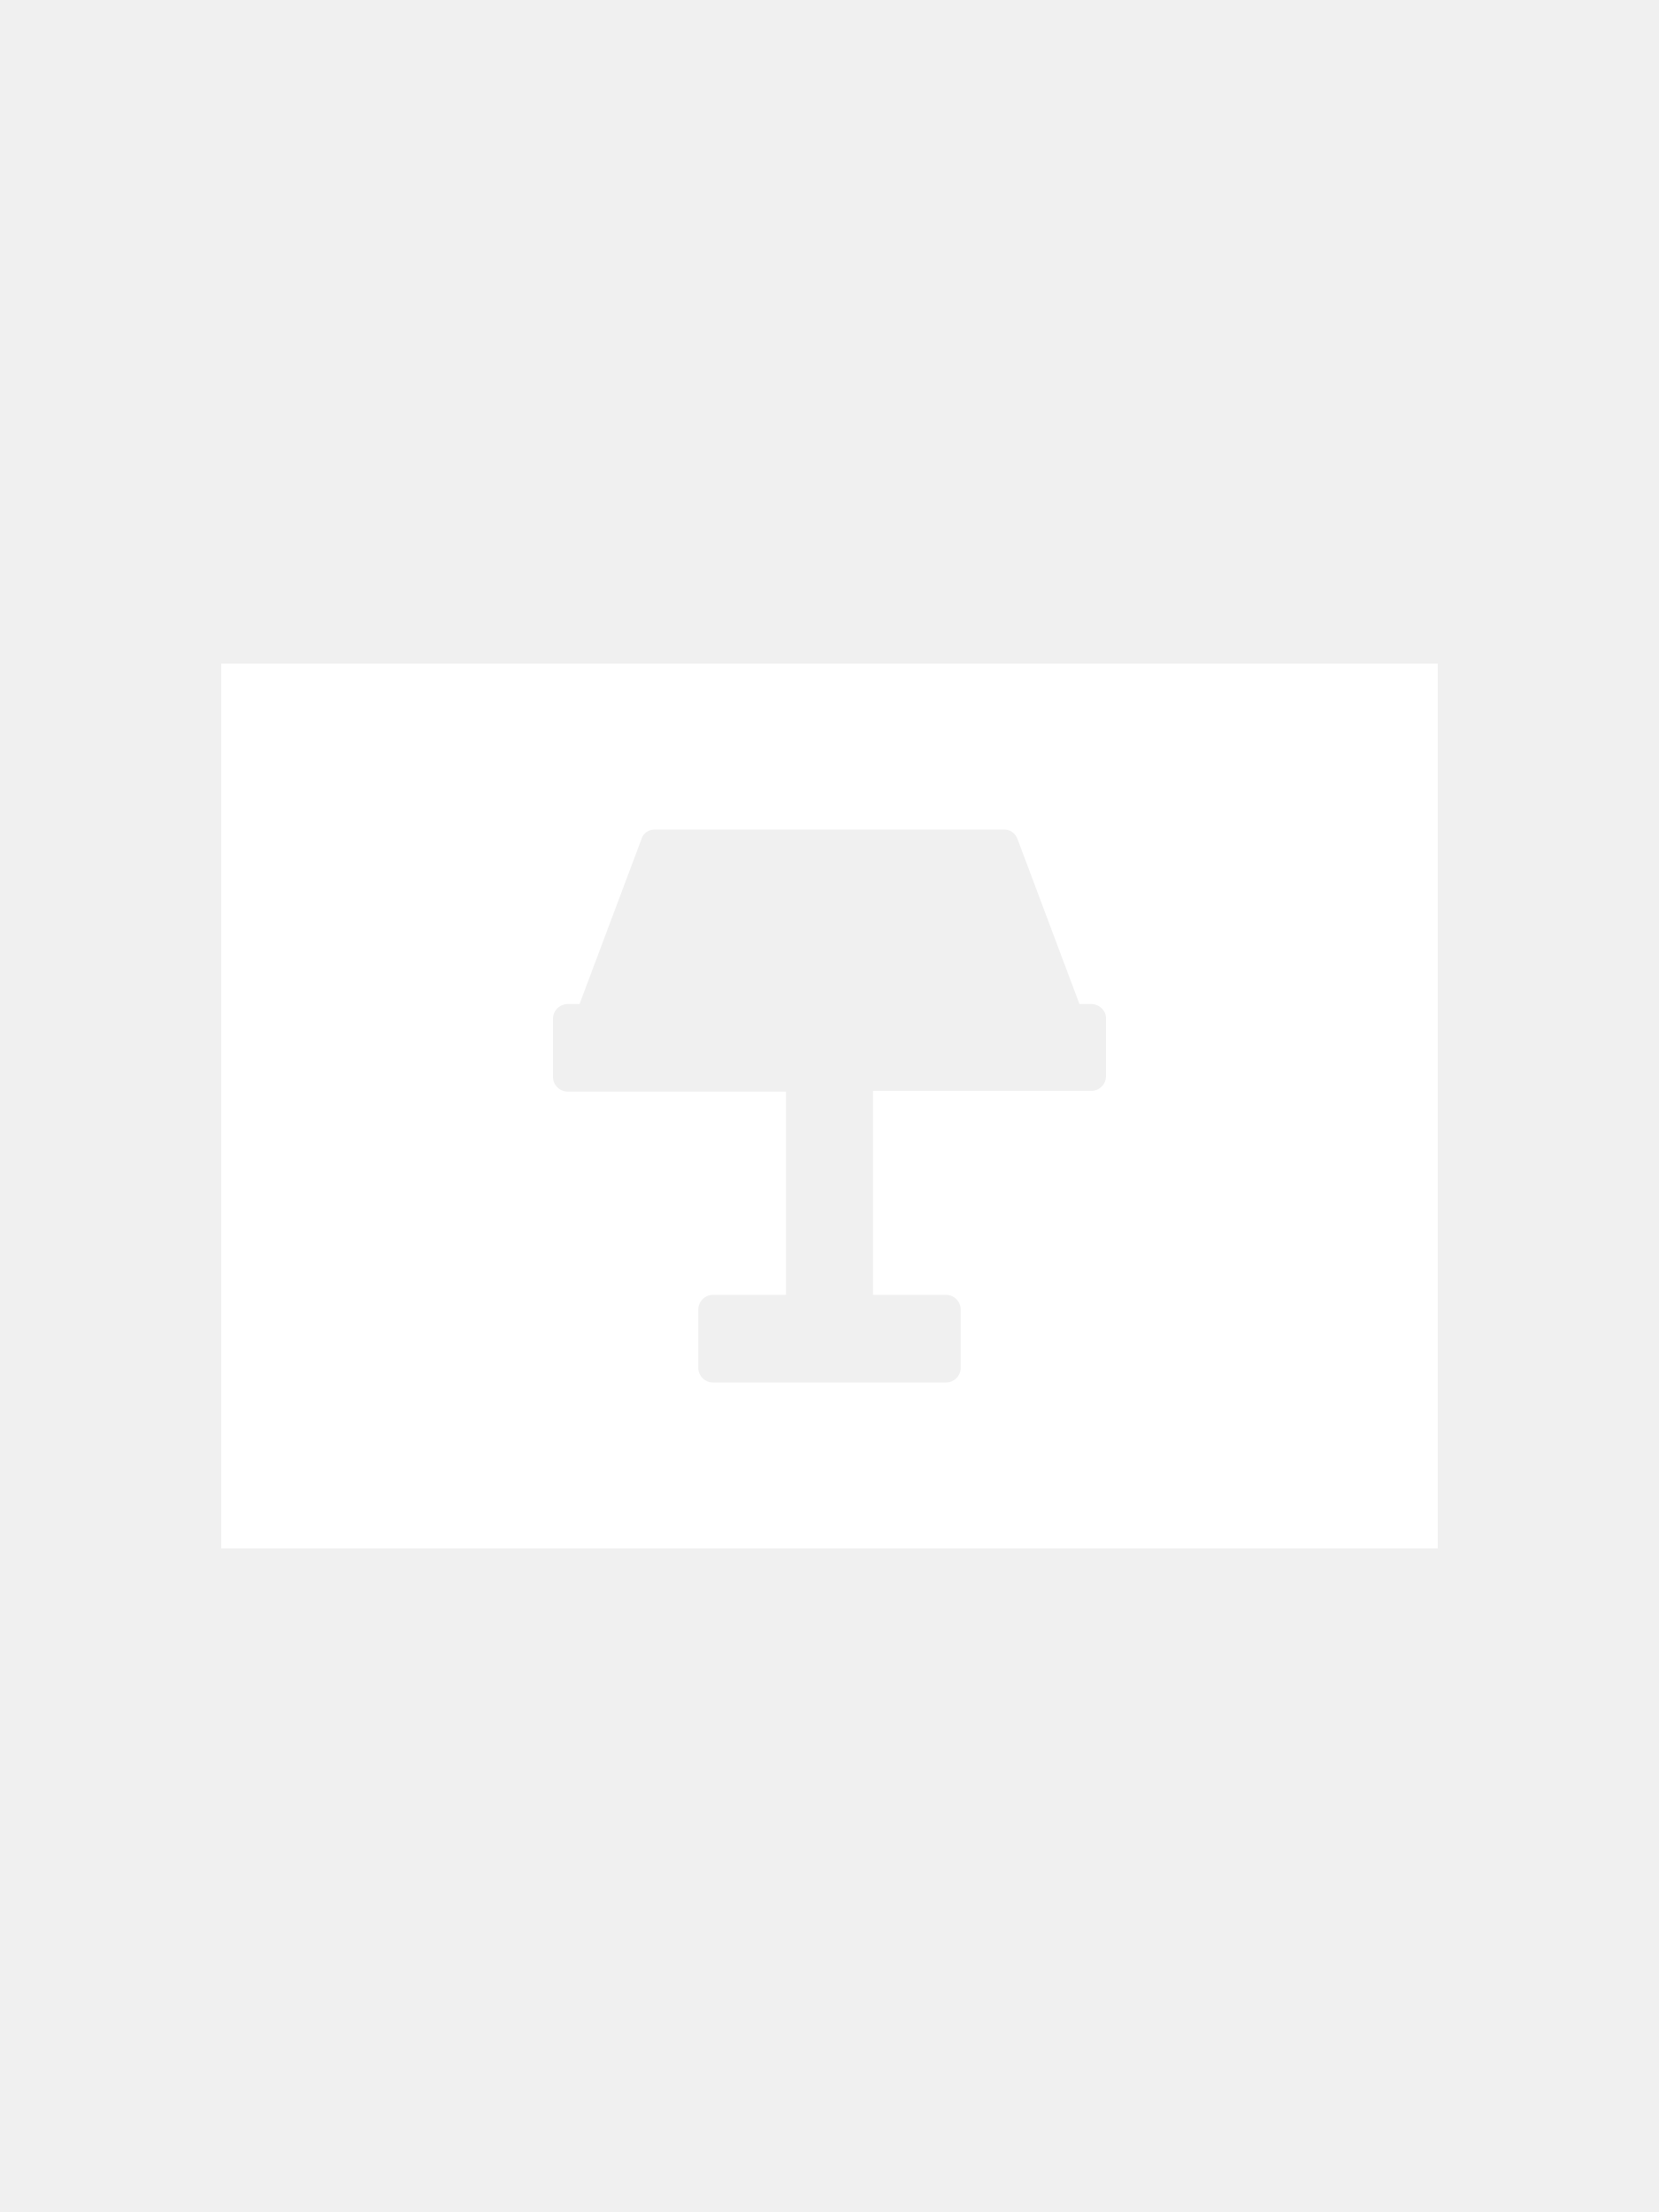
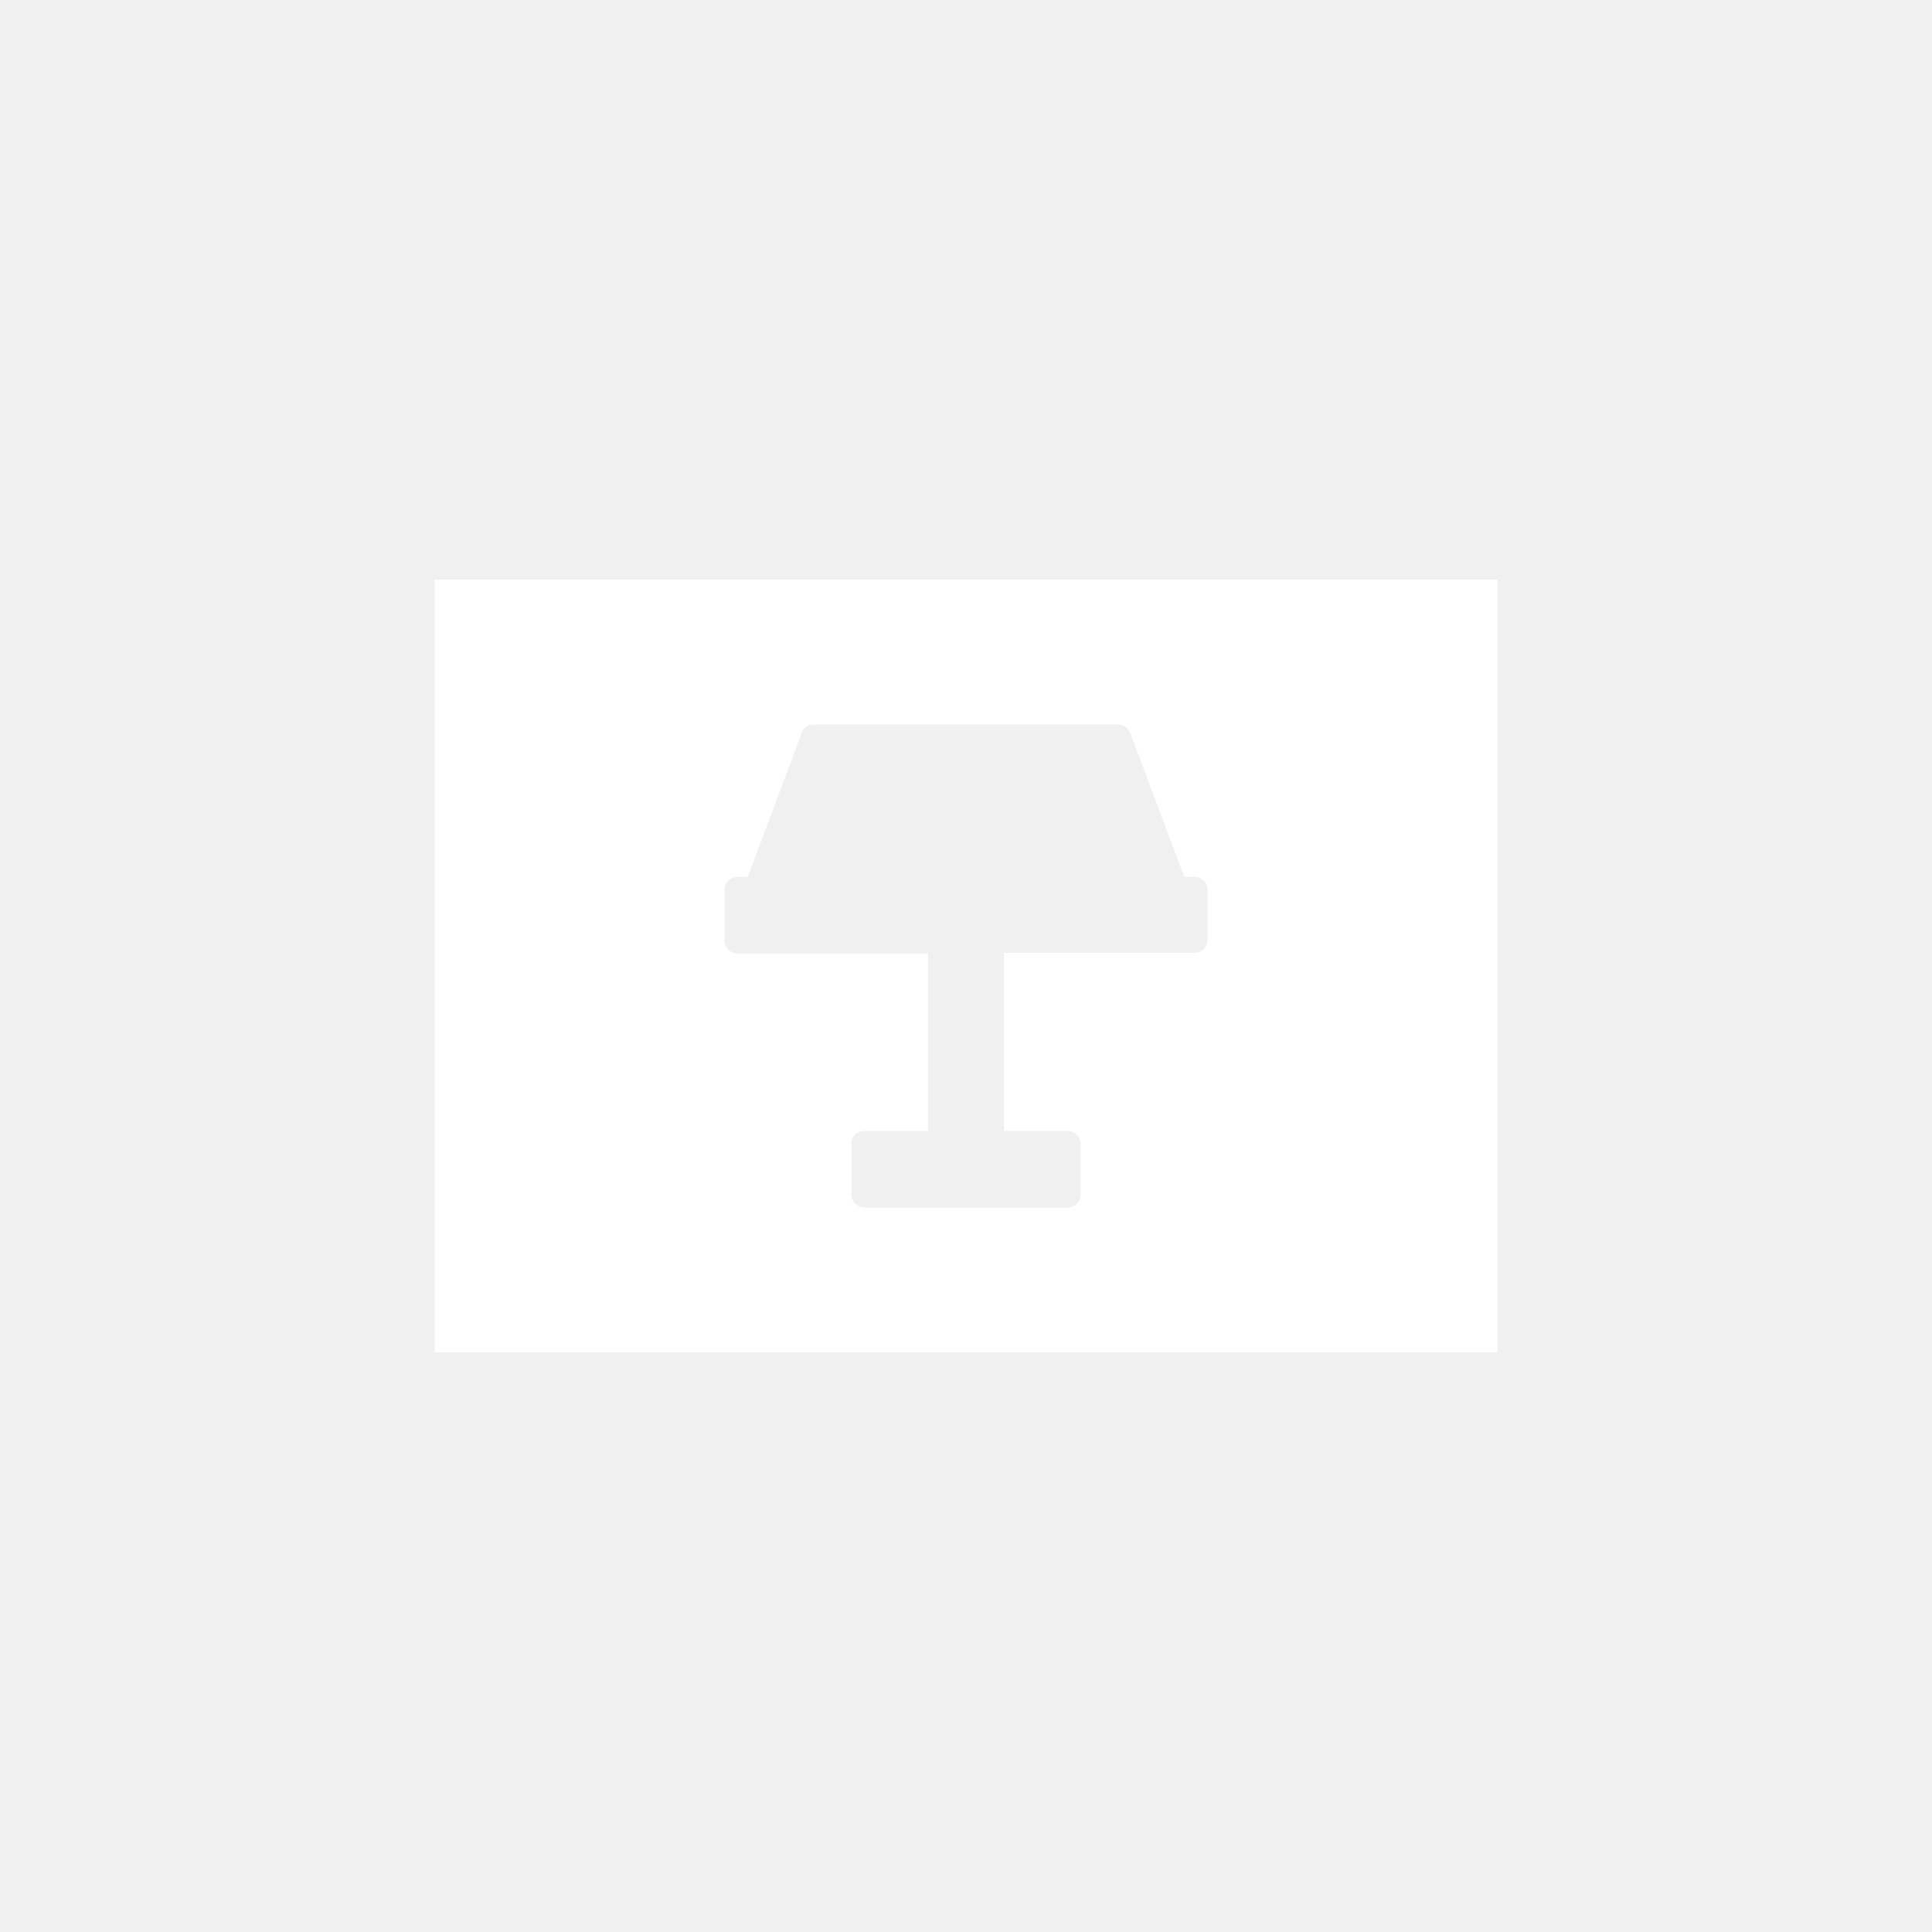
- <svg xmlns="http://www.w3.org/2000/svg" width="30px" height="40px" viewBox="0 0 30 40" version="1.1">
-   <defs />
-   <g id="Page-1" stroke="none" stroke-width="1" fill="none" fill-rule="evenodd">
-     <g id="slides" fill="#FFFFFF">
-       <path d="M4,12 L26,12 L26,28 L4,28 L4,12 Z M19.733,18.156 L19.52,18.156 L18.4,15.173 C18.36,15.067 18.267,15 18.16,15 L11.84,15 C11.733,15 11.627,15.067 11.6,15.173 L10.48,18.156 L10.267,18.156 C10.12,18.156 10,18.276 10,18.422 L10,19.474 C10,19.621 10.12,19.74 10.267,19.74 L14.213,19.74 L14.213,23.415 L12.893,23.415 C12.747,23.415 12.627,23.535 12.627,23.682 L12.627,24.734 C12.627,24.88 12.747,25 12.893,25 L17.107,25 C17.253,25 17.373,24.88 17.373,24.734 L17.373,23.682 C17.373,23.535 17.253,23.415 17.107,23.415 L15.787,23.415 L15.787,19.727 L19.733,19.727 C19.88,19.727 20,19.607 20,19.461 L20,18.409 C20,18.276 19.88,18.156 19.733,18.156 Z" id="Combined-Shape" />
-     </g>
-   </g>
+ <svg xmlns="http://www.w3.org/2000/svg" width="40" height="40" viewBox="0 0 40 40" fill="none">
+   <path fill-rule="evenodd" clip-rule="evenodd" d="M9 12H31V28H9V12ZM24.733 18.156H24.52L23.4 15.173C23.36 15.067 23.267 15 23.16 15H16.84C16.733 15 16.627 15.067 16.6 15.173L15.48 18.156H15.267C15.12 18.156 15 18.276 15 18.422V19.474C15 19.62 15.12 19.74 15.267 19.74H19.213V23.415H17.893C17.747 23.415 17.627 23.535 17.627 23.682V24.734C17.627 24.88 17.747 25 17.893 25H22.107C22.253 25 22.373 24.88 22.373 24.734V23.682C22.373 23.535 22.253 23.415 22.107 23.415H20.787V19.727H24.733C24.88 19.727 25 19.607 25 19.461V18.409C25 18.276 24.88 18.156 24.733 18.156Z" fill="white" />
</svg>
